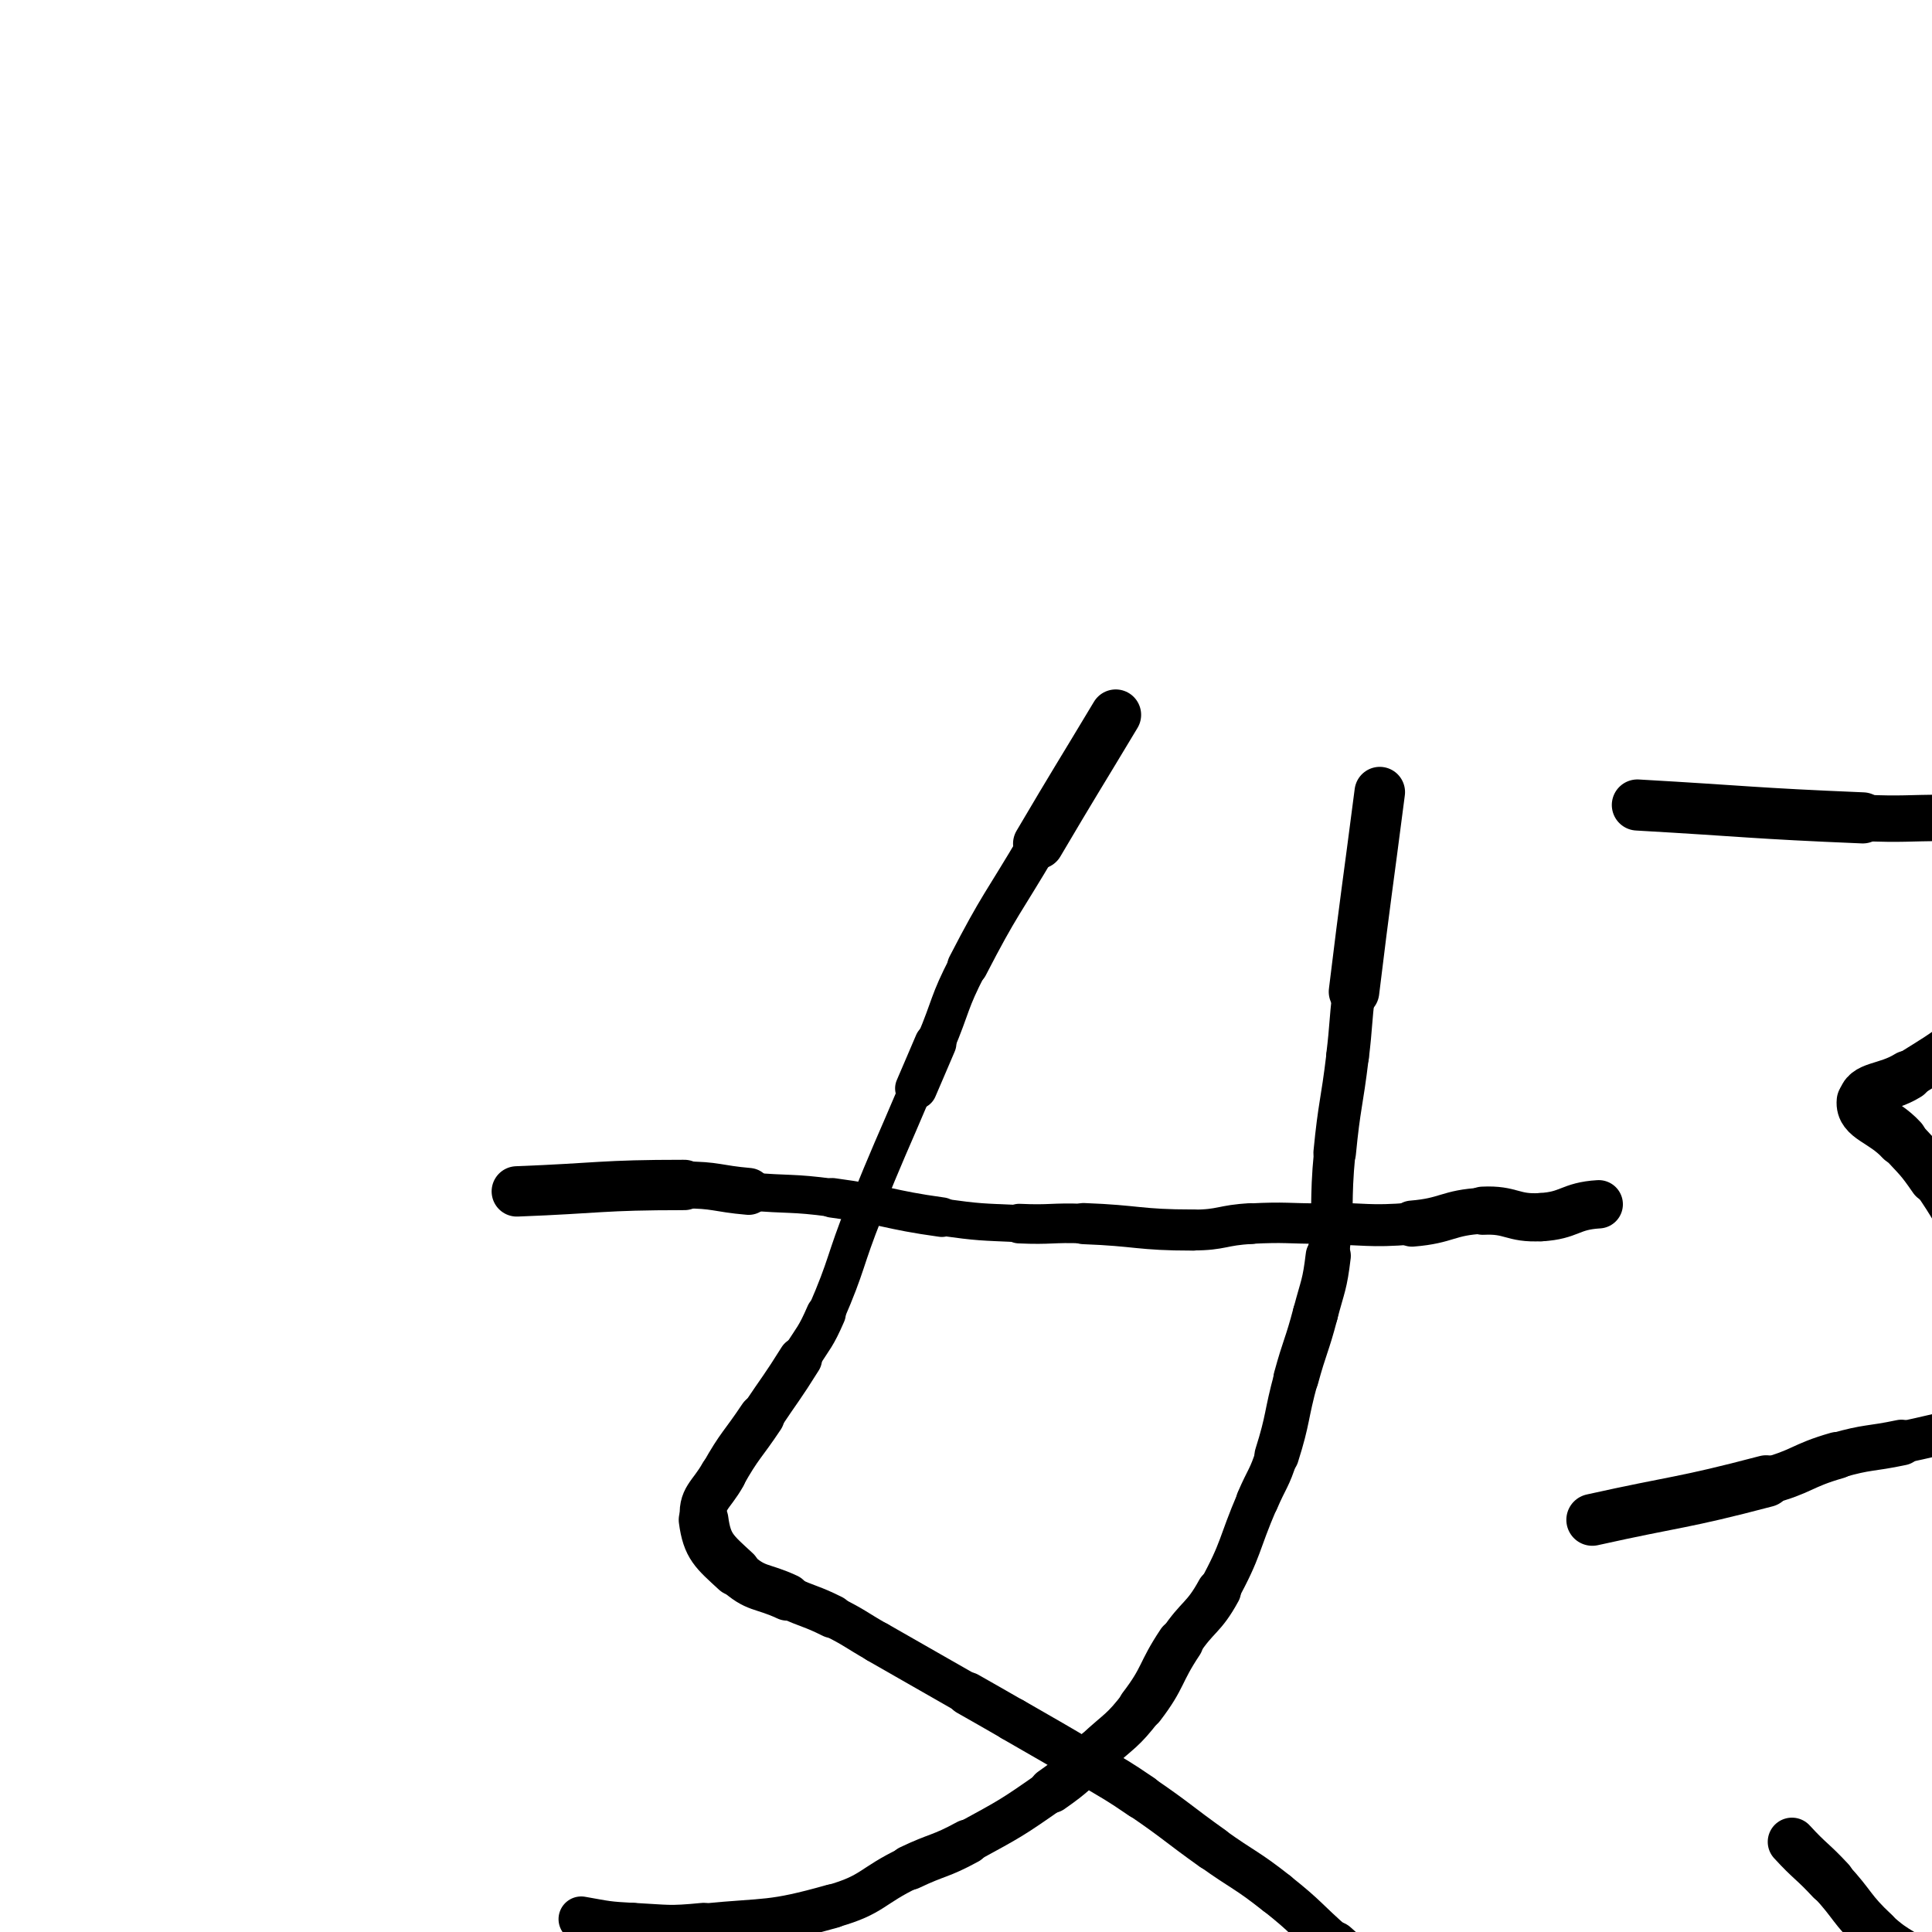
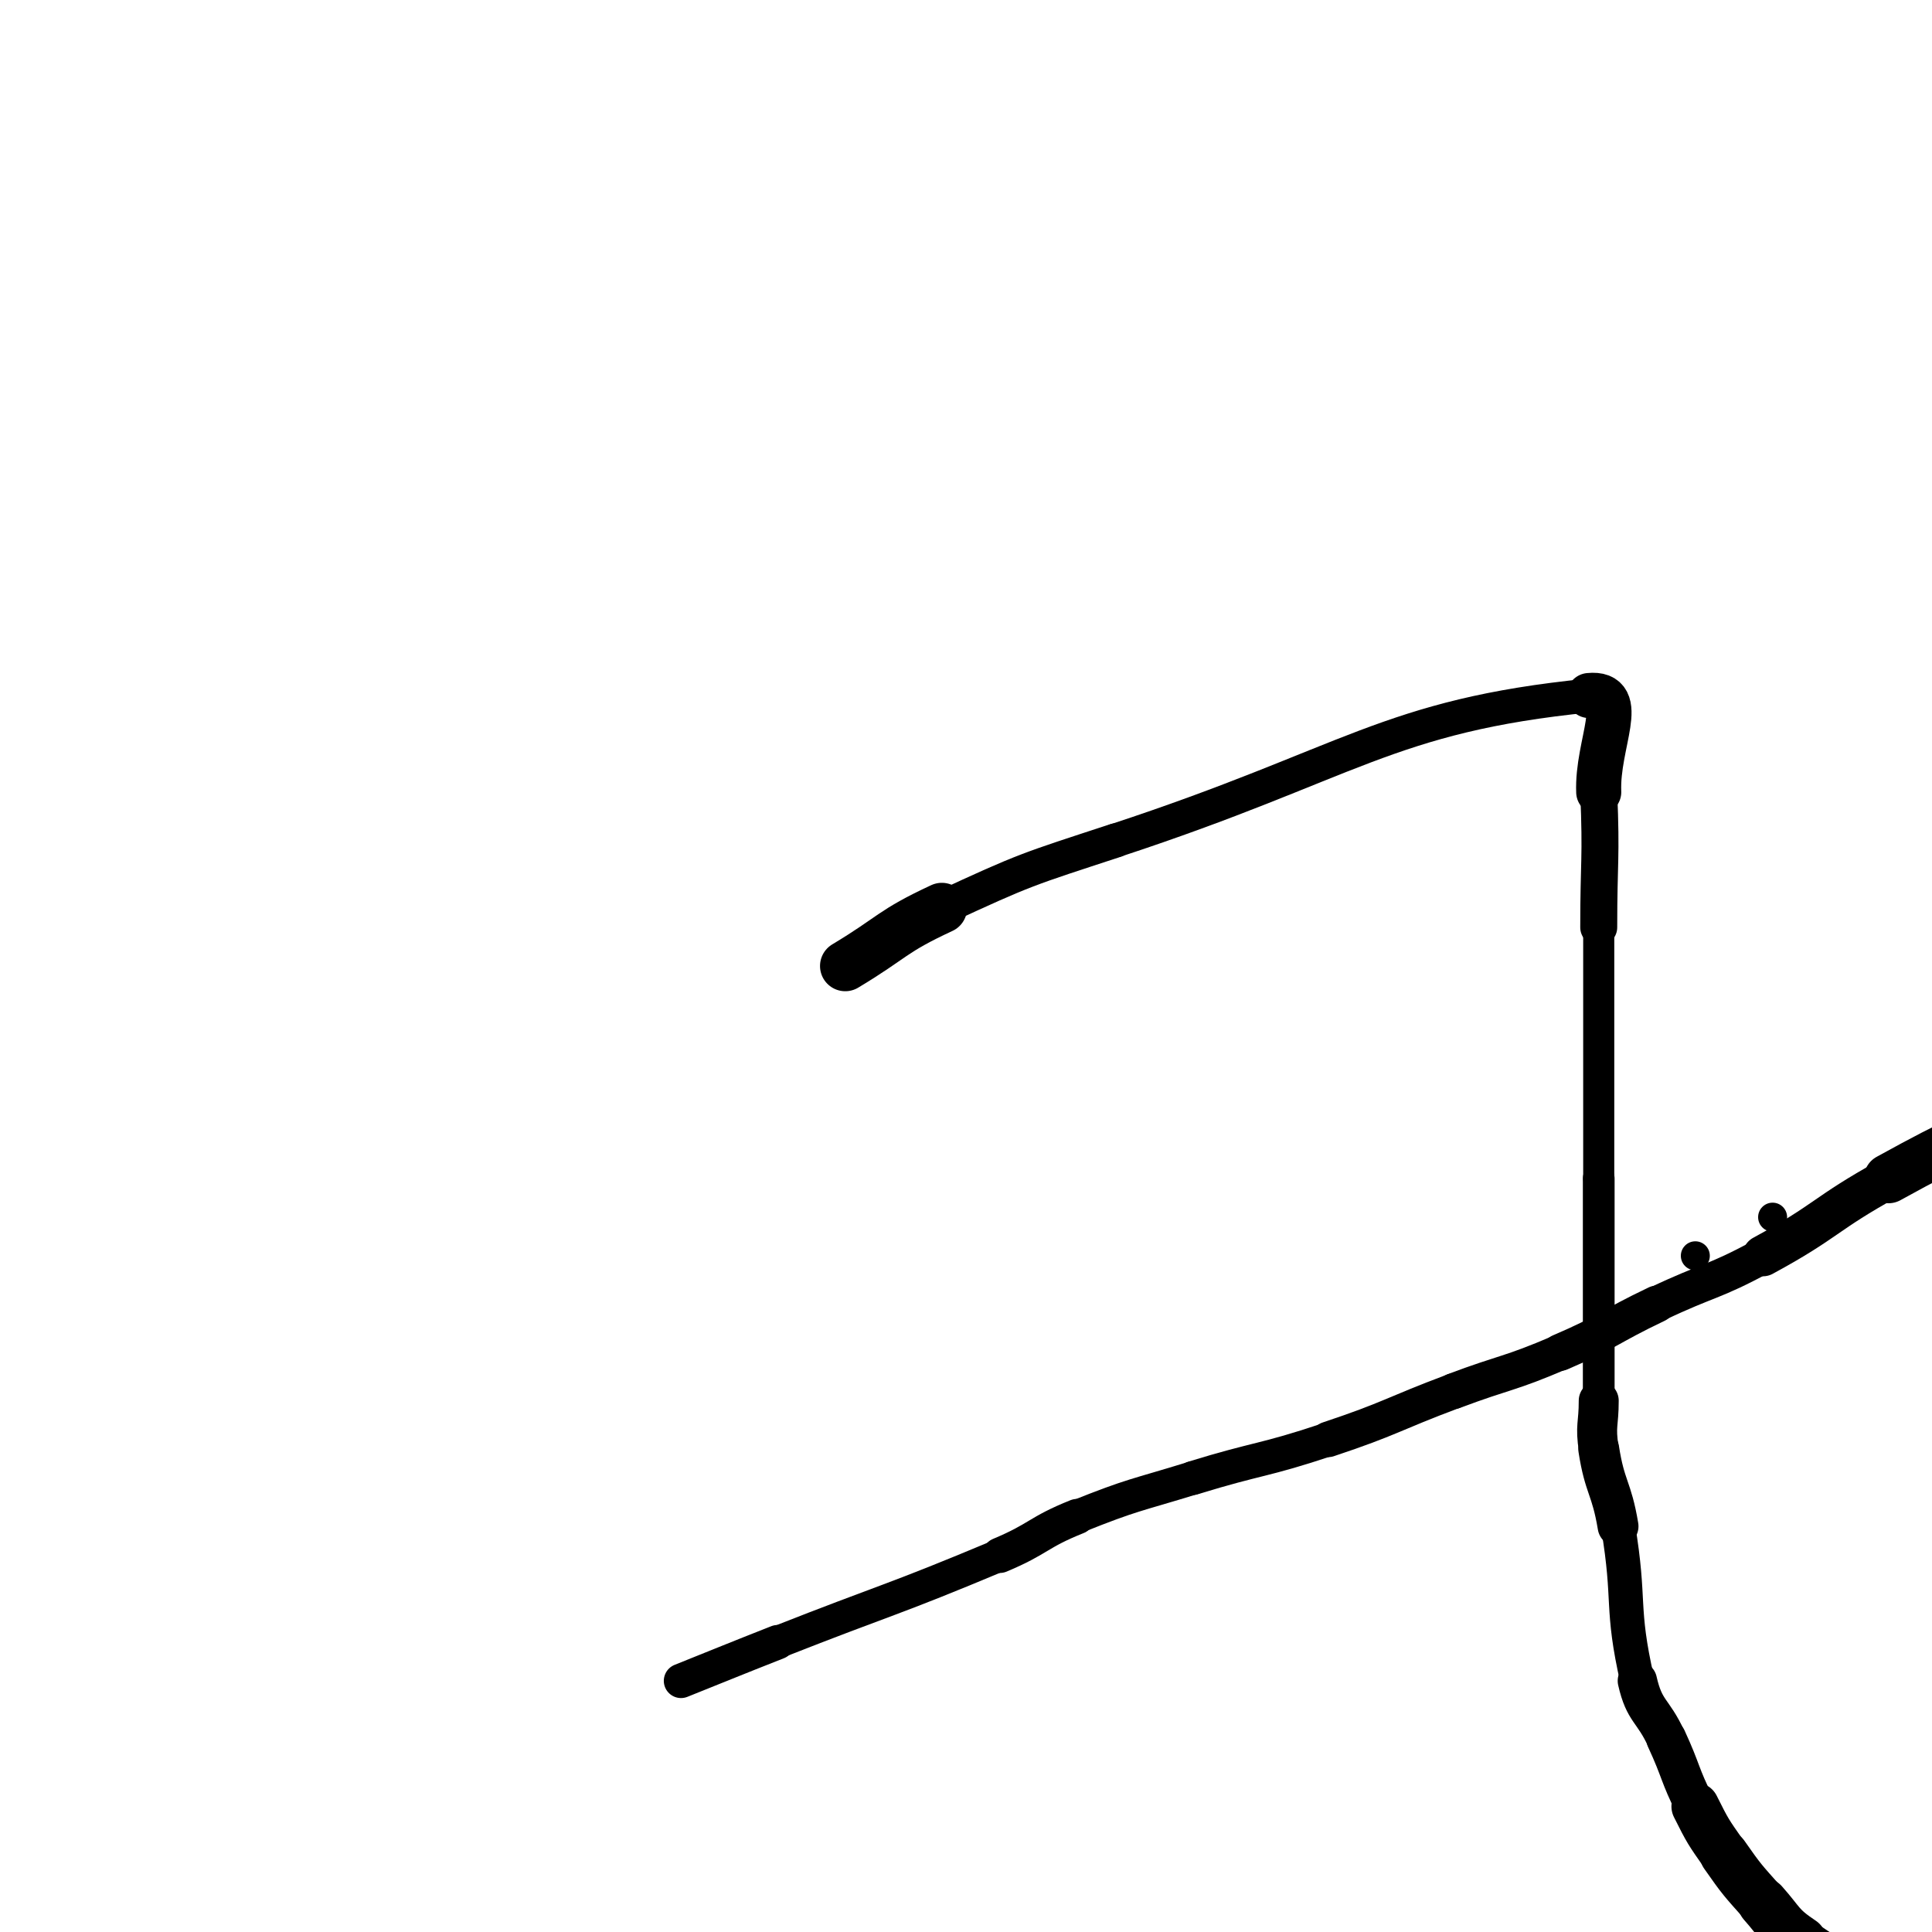
<svg xmlns="http://www.w3.org/2000/svg" viewBox="0 0 200 200" width="200" height="200">
-   <path d="M 115.500,74.000 C 111.500,80.667 111.449,80.637 107.500,87.333" stroke-width="5.260" stroke="black" fill="none" stroke-linecap="round" />
-   <path d="M 107.500,87.333 C 103.783,93.637 103.516,93.510 100.167,100.000" stroke-width="4.225" stroke="black" fill="none" stroke-linecap="round" />
-   <path d="M 100.167,100.000 C 98.183,103.843 98.515,104.006 96.833,108.000" stroke-width="4.052" stroke="black" fill="none" stroke-linecap="round" />
-   <path d="M 96.833,108.000 C 95.848,110.340 95.823,110.329 94.833,112.667" stroke-width="4.346" stroke="black" fill="none" stroke-linecap="round" />
-   <path d="M 94.833,112.667 C 92.156,118.995 92.052,118.954 89.500,125.333" stroke-width="3.466" stroke="black" fill="none" stroke-linecap="round" />
-   <path d="M 89.500,125.333 C 87.385,130.621 87.765,130.791 85.500,136.000" stroke-width="3.895" stroke="black" fill="none" stroke-linecap="round" />
-   <path d="M 85.500,136.000 C 84.431,138.458 84.257,138.389 82.833,140.667" stroke-width="4.111" stroke="black" fill="none" stroke-linecap="round" />
-   <path d="M 82.833,140.667 C 80.924,143.722 80.833,143.667 78.833,146.667" stroke-width="4.537" stroke="black" fill="none" stroke-linecap="round" />
-   <path d="M 78.833,146.667 C 76.833,149.667 76.594,149.537 74.833,152.667" stroke-width="4.779" stroke="black" fill="none" stroke-linecap="round" />
-   <path d="M 74.833,152.667 C 73.594,154.870 72.536,155.100 72.833,157.333" stroke-width="4.846" stroke="black" fill="none" stroke-linecap="round" />
-   <path d="M 72.833,157.333 C 73.202,160.100 73.942,160.613 76.167,162.667" stroke-width="5.146" stroke="black" fill="none" stroke-linecap="round" />
-   <path d="M 76.167,162.667 C 78.276,164.613 78.799,164.073 81.500,165.333" stroke-width="4.873" stroke="black" fill="none" stroke-linecap="round" />
-   <path d="M 81.500,165.333 C 83.799,166.406 83.900,166.200 86.167,167.333" stroke-width="4.481" stroke="black" fill="none" stroke-linecap="round" />
-   <path d="M 86.167,167.333 C 88.566,168.533 88.500,168.667 90.833,170.000" stroke-width="4.288" stroke="black" fill="none" stroke-linecap="round" />
-   <path d="M 90.833,170.000 C 95.500,172.667 95.500,172.667 100.167,175.333" stroke-width="4.318" stroke="black" fill="none" stroke-linecap="round" />
-   <path d="M 100.167,175.333 C 102.500,176.667 102.508,176.654 104.833,178.000" stroke-width="4.509" stroke="black" fill="none" stroke-linecap="round" />
-   <path d="M 104.833,178.000 C 108.841,180.320 108.863,180.284 112.833,182.667" stroke-width="4.534" stroke="black" fill="none" stroke-linecap="round" />
-   <path d="M 112.833,182.667 C 115.530,184.284 115.573,184.225 118.167,186.000" stroke-width="4.696" stroke="black" fill="none" stroke-linecap="round" />
-   <path d="M 118.167,186.000 C 121.906,188.559 121.811,188.698 125.500,191.333" stroke-width="4.633" stroke="black" fill="none" stroke-linecap="round" />
-   <path d="M 125.500,191.333 C 128.811,193.698 128.978,193.483 132.167,196.000" stroke-width="4.584" stroke="black" fill="none" stroke-linecap="round" />
-   <path d="M 132.167,196.000 C 135.312,198.483 135.146,198.690 138.167,201.333" stroke-width="4.561" stroke="black" fill="none" stroke-linecap="round" />
-   <path d="M 138.167,201.333 C 140.479,203.357 140.419,203.437 142.833,205.333" stroke-width="4.905" stroke="black" fill="none" stroke-linecap="round" />
-   <path d="M 142.833,82.000 C 141.500,92.333 141.428,92.325 140.167,102.667" stroke-width="5.232" stroke="black" fill="none" stroke-linecap="round" />
-   <path d="M 140.167,102.667 C 139.761,105.992 139.899,106.008 139.500,109.333" stroke-width="4.431" stroke="black" fill="none" stroke-linecap="round" />
-   <path d="M 139.500,109.333 C 138.899,114.341 138.652,114.316 138.167,119.333" stroke-width="4.405" stroke="black" fill="none" stroke-linecap="round" />
-   <path d="M 138.167,119.333 C 137.652,124.649 138.135,124.709 137.500,130.000" stroke-width="4.295" stroke="black" fill="none" stroke-linecap="round" />
-   <path d="M 137.500,130.000 C 137.135,133.043 136.948,133.030 136.167,136.000" stroke-width="4.675" stroke="black" fill="none" stroke-linecap="round" />
-   <path d="M 136.167,136.000 C 135.282,139.363 135.082,139.310 134.167,142.667" stroke-width="4.687" stroke="black" fill="none" stroke-linecap="round" />
-   <path d="M 134.167,142.667 C 133.082,146.643 133.405,146.747 132.167,150.667" stroke-width="4.609" stroke="black" fill="none" stroke-linecap="round" />
-   <path d="M 132.167,150.667 C 131.405,153.080 131.167,153.000 130.167,155.333" stroke-width="4.411" stroke="black" fill="none" stroke-linecap="round" />
-   <path d="M 130.167,155.333 C 128.167,160.000 128.581,160.240 126.167,164.667" stroke-width="4.355" stroke="black" fill="none" stroke-linecap="round" />
-   <path d="M 126.167,164.667 C 124.581,167.573 124.013,167.230 122.167,170.000" stroke-width="4.622" stroke="black" fill="none" stroke-linecap="round" />
-   <path d="M 122.167,170.000 C 120.013,173.230 120.510,173.602 118.167,176.667" stroke-width="4.847" stroke="black" fill="none" stroke-linecap="round" />
-   <path d="M 118.167,176.667 C 116.177,179.268 115.916,179.090 113.500,181.333" stroke-width="4.717" stroke="black" fill="none" stroke-linecap="round" />
-   <path d="M 113.500,181.333 C 111.250,183.423 111.344,183.576 108.833,185.333" stroke-width="4.734" stroke="black" fill="none" stroke-linecap="round" />
-   <path d="M 108.833,185.333 C 104.677,188.243 104.624,188.235 100.167,190.667" stroke-width="4.443" stroke="black" fill="none" stroke-linecap="round" />
-   <path d="M 100.167,190.667 C 97.291,192.235 97.130,191.922 94.167,193.333" stroke-width="4.645" stroke="black" fill="none" stroke-linecap="round" />
-   <path d="M 94.167,193.333 C 90.130,195.256 90.421,196.137 86.167,197.333" stroke-width="4.489" stroke="black" fill="none" stroke-linecap="round" />
-   <path d="M 86.167,197.333 C 79.754,199.137 79.526,198.686 72.833,199.333" stroke-width="4.551" stroke="black" fill="none" stroke-linecap="round" />
-   <path d="M 72.833,199.333 C 69.193,199.686 69.155,199.526 65.500,199.333" stroke-width="4.703" stroke="black" fill="none" stroke-linecap="round" />
-   <path d="M 65.500,199.333 C 62.821,199.192 62.810,199.133 60.167,198.667" stroke-width="4.695" stroke="black" fill="none" stroke-linecap="round" />
-   <path d="M 53.500,123.333 C 62.167,123.000 62.177,122.667 70.833,122.667" stroke-width="5.214" stroke="black" fill="none" stroke-linecap="round" />
-   <path d="M 70.833,122.667 C 74.177,122.667 74.163,123.043 77.500,123.333" stroke-width="4.859" stroke="black" fill="none" stroke-linecap="round" />
-   <path d="M 77.500,123.333 C 81.830,123.710 81.864,123.426 86.167,124.000" stroke-width="3.940" stroke="black" fill="none" stroke-linecap="round" />
-   <path d="M 86.167,124.000 C 91.864,124.760 91.806,125.215 97.500,126.000" stroke-width="4.099" stroke="black" fill="none" stroke-linecap="round" />
-   <path d="M 97.500,126.000 C 101.472,126.548 101.494,126.485 105.500,126.667" stroke-width="3.845" stroke="black" fill="none" stroke-linecap="round" />
-   <path d="M 105.500,126.667 C 108.827,126.818 108.837,126.543 112.167,126.667" stroke-width="4.099" stroke="black" fill="none" stroke-linecap="round" />
-   <path d="M 112.167,126.667 C 117.837,126.877 117.842,127.333 123.500,127.333" stroke-width="4.259" stroke="black" fill="none" stroke-linecap="round" />
-   <path d="M 123.500,127.333 C 126.509,127.333 126.490,126.817 129.500,126.667" stroke-width="4.226" stroke="black" fill="none" stroke-linecap="round" />
-   <path d="M 129.500,126.667 C 133.157,126.484 133.167,126.667 136.833,126.667" stroke-width="4.186" stroke="black" fill="none" stroke-linecap="round" />
-   <path d="M 136.833,126.667 C 141.500,126.667 141.533,127.037 146.167,126.667" stroke-width="4.343" stroke="black" fill="none" stroke-linecap="round" />
-   <path d="M 146.167,126.667 C 149.867,126.371 149.817,125.518 153.500,125.333" stroke-width="4.773" stroke="black" fill="none" stroke-linecap="round" />
-   <path d="M 153.500,125.333 C 156.483,125.184 156.527,126.165 159.500,126.000" stroke-width="4.988" stroke="black" fill="none" stroke-linecap="round" />
-   <path d="M 159.500,126.000 C 162.527,125.832 162.477,124.845 165.500,124.667" stroke-width="5.003" stroke="black" fill="none" stroke-linecap="round" />
-   <path d="M 169.500,83.333 C 181.167,84.000 181.162,84.180 192.833,84.667" stroke-width="5.291" stroke="black" fill="none" stroke-linecap="round" />
-   <path d="M 192.833,84.667 C 197.162,84.847 197.167,84.667 201.500,84.667" stroke-width="4.805" stroke="black" fill="none" stroke-linecap="round" />
-   <path d="M 201.500,84.667 C 206.167,84.667 206.180,84.878 210.833,84.667" stroke-width="4.647" stroke="black" fill="none" stroke-linecap="round" />
-   <path d="M 210.833,84.667 C 213.513,84.545 213.490,84.167 216.167,84.000" stroke-width="4.948" stroke="black" fill="none" stroke-linecap="round" />
-   <path d="M 216.167,84.000 C 218.823,83.834 218.833,84.000 221.500,84.000" stroke-width="5.067" stroke="black" fill="none" stroke-linecap="round" />
-   <path d="M 221.500,84.000 C 224.167,84.000 226.236,82.655 226.833,84.000" stroke-width="5.228" stroke="black" fill="none" stroke-linecap="round" />
-   <path d="M 226.833,84.000 C 227.569,85.655 226.090,87.435 224.167,90.000" stroke-width="5.395" stroke="black" fill="none" stroke-linecap="round" />
-   <path d="M 224.167,90.000 C 222.090,92.768 221.597,92.456 218.833,94.667" stroke-width="5.067" stroke="black" fill="none" stroke-linecap="round" />
-   <path d="M 218.833,94.667 C 216.597,96.456 216.377,96.180 214.167,98.000" stroke-width="4.901" stroke="black" fill="none" stroke-linecap="round" />
-   <path d="M 214.167,98.000 C 210.710,100.847 210.874,101.047 207.500,104.000" stroke-width="4.838" stroke="black" fill="none" stroke-linecap="round" />
-   <path d="M 207.500,104.000 C 205.541,105.714 205.597,105.796 203.500,107.333" stroke-width="4.891" stroke="black" fill="none" stroke-linecap="round" />
-   <path d="M 203.500,107.333 C 200.597,109.463 200.556,109.424 197.500,111.333" stroke-width="4.917" stroke="black" fill="none" stroke-linecap="round" />
-   <path d="M 197.500,111.333 C 195.222,112.757 192.996,112.376 192.833,114.000" stroke-width="5.182" stroke="black" fill="none" stroke-linecap="round" />
-   <path d="M 192.833,114.000 C 192.662,115.709 194.924,115.917 196.833,118.000" stroke-width="5.405" stroke="black" fill="none" stroke-linecap="round" />
-   <path d="M 196.833,118.000 C 198.591,119.917 198.696,119.861 200.167,122.000" stroke-width="5.184" stroke="black" fill="none" stroke-linecap="round" />
-   <path d="M 200.167,122.000 C 202.363,125.194 202.238,125.292 204.167,128.667" stroke-width="4.797" stroke="black" fill="none" stroke-linecap="round" />
-   <path d="M 204.167,128.667 C 206.238,132.292 206.443,132.208 208.167,136.000" stroke-width="4.649" stroke="black" fill="none" stroke-linecap="round" />
-   <path d="M 208.167,136.000 C 209.777,139.542 209.445,139.688 210.833,143.333" stroke-width="4.390" stroke="black" fill="none" stroke-linecap="round" />
-   <path d="M 210.833,143.333 C 212.111,146.688 212.274,146.628 213.500,150.000" stroke-width="4.580" stroke="black" fill="none" stroke-linecap="round" />
-   <path d="M 213.500,150.000 C 214.940,153.961 215.105,153.930 216.167,158.000" stroke-width="4.800" stroke="black" fill="none" stroke-linecap="round" />
-   <path d="M 216.167,158.000 C 217.105,161.597 216.733,161.688 217.500,165.333" stroke-width="4.731" stroke="black" fill="none" stroke-linecap="round" />
-   <path d="M 217.500,165.333 C 218.066,168.022 218.328,167.970 218.833,170.667" stroke-width="4.834" stroke="black" fill="none" stroke-linecap="round" />
-   <path d="M 218.833,170.667 C 219.328,173.303 219.500,173.331 219.500,176.000" stroke-width="4.888" stroke="black" fill="none" stroke-linecap="round" />
-   <path d="M 219.500,176.000 C 219.500,178.998 219.167,179.000 218.833,182.000" stroke-width="4.979" stroke="black" fill="none" stroke-linecap="round" />
-   <path d="M 218.833,182.000 C 218.500,185.000 218.500,185.000 218.167,188.000" stroke-width="5.021" stroke="black" fill="none" stroke-linecap="round" />
-   <path d="M 218.167,188.000 C 217.833,191.000 218.186,191.084 217.500,194.000" stroke-width="5.054" stroke="black" fill="none" stroke-linecap="round" />
-   <path d="M 217.500,194.000 C 216.853,196.751 216.701,196.761 215.500,199.333" stroke-width="5.078" stroke="black" fill="none" stroke-linecap="round" />
-   <path d="M 215.500,199.333 C 214.367,201.761 214.457,201.889 212.833,204.000" stroke-width="5.092" stroke="black" fill="none" stroke-linecap="round" />
-   <path d="M 212.833,204.000 C 211.124,206.222 211.260,207.029 208.833,208.000" stroke-width="5.174" stroke="black" fill="none" stroke-linecap="round" />
-   <path d="M 208.833,208.000 C 206.260,209.029 205.332,209.071 202.833,208.000" stroke-width="5.320" stroke="black" fill="none" stroke-linecap="round" />
-   <path d="M 202.833,208.000 C 200.665,207.071 201.400,205.754 199.500,204.000" stroke-width="5.180" stroke="black" fill="none" stroke-linecap="round" />
-   <path d="M 199.500,204.000 C 197.067,201.754 196.590,202.262 194.167,200.000" stroke-width="4.819" stroke="black" fill="none" stroke-linecap="round" />
-   <path d="M 194.167,200.000 C 191.590,197.595 191.910,197.262 189.500,194.667" stroke-width="4.885" stroke="black" fill="none" stroke-linecap="round" />
-   <path d="M 189.500,194.667 C 187.576,192.595 187.409,192.750 185.500,190.667" stroke-width="5.009" stroke="black" fill="none" stroke-linecap="round" />
-   <path d="M 164.833,157.333 C 173.833,155.333 173.933,155.676 182.833,153.333" stroke-width="5.372" stroke="black" fill="none" stroke-linecap="round" />
-   <path d="M 182.833,153.333 C 186.600,152.342 186.426,151.735 190.167,150.667" stroke-width="4.858" stroke="black" fill="none" stroke-linecap="round" />
-   <path d="M 190.167,150.667 C 193.426,149.735 193.507,150.034 196.833,149.333" stroke-width="4.737" stroke="black" fill="none" stroke-linecap="round" />
-   <path d="M 196.833,149.333 C 199.840,148.700 199.826,148.633 202.833,148.000" stroke-width="4.343" stroke="black" fill="none" stroke-linecap="round" />
-   <path d="M 202.833,148.000 C 206.160,147.300 206.219,147.530 209.500,146.667" stroke-width="4.579" stroke="black" fill="none" stroke-linecap="round" />
-   <path d="M 209.500,146.667 C 212.552,145.863 212.500,145.667 215.500,144.667" stroke-width="4.869" stroke="black" fill="none" stroke-linecap="round" />
-   <path d="M 215.500,144.667 C 218.500,143.667 218.437,143.387 221.500,142.667" stroke-width="4.947" stroke="black" fill="none" stroke-linecap="round" />
-   <path d="M 221.500,142.667 C 224.103,142.054 224.190,142.467 226.833,142.000" stroke-width="4.910" stroke="black" fill="none" stroke-linecap="round" />
-   <path d="M 226.833,142.000 C 229.856,141.467 229.826,141.300 232.833,140.667" stroke-width="4.971" stroke="black" fill="none" stroke-linecap="round" />
-   <path d="M 232.833,140.667 C 236.160,139.966 236.183,140.071 239.500,139.333" stroke-width="5.152" stroke="black" fill="none" stroke-linecap="round" />
+   <path d="M 87.500,100.000 C 92.500,97.000 92.229,96.447 97.500,94.000" stroke-width="5.223" stroke="black" fill="none" stroke-linecap="round" />
+   <path d="M 97.500,94.000 C 106.229,89.947 106.330,90.011 115.500,87.000" stroke-width="3.546" stroke="black" fill="none" stroke-linecap="round" />
+   <path d="M 115.500,87.000 C 139.830,79.011 143.599,74.090 164.500,72.000" stroke-width="3.509" stroke="black" fill="none" stroke-linecap="round" />
+   <path d="M 164.500,72.000 C 168.599,71.590 165.291,76.985 165.500,82.000" stroke-width="4.667" stroke="black" fill="none" stroke-linecap="round" />
+   <path d="M 165.500,82.000 C 165.791,88.985 165.500,89.000 165.500,96.000" stroke-width="3.827" stroke="black" fill="none" stroke-linecap="round" />
+   <path d="M 165.500,96.000 C 165.500,109.000 165.500,109.000 165.500,122.000" stroke-width="3.219" stroke="black" fill="none" stroke-linecap="round" />
+   <path d="M 165.500,122.000 C 165.500,133.500 165.500,133.500 165.500,145.000" stroke-width="3.285" stroke="black" fill="none" stroke-linecap="round" />
+   <path d="M 165.500,145.000 C 165.500,147.500 165.123,147.546 165.500,150.000" stroke-width="4.138" stroke="black" fill="none" stroke-linecap="round" />
+   <path d="M 165.500,150.000 C 166.123,154.046 166.823,153.940 167.500,158.000" stroke-width="4.230" stroke="black" fill="none" stroke-linecap="round" />
+   <path d="M 167.500,158.000 C 168.823,165.940 167.734,166.232 169.500,174.000" stroke-width="3.538" stroke="black" fill="none" stroke-linecap="round" />
+   <path d="M 169.500,174.000 C 170.234,177.232 171.095,176.956 172.500,180.000" stroke-width="4.073" stroke="black" fill="none" stroke-linecap="round" />
+   <path d="M 172.500,180.000 C 174.095,183.456 173.801,183.602 175.500,187.000" stroke-width="4.146" stroke="black" fill="none" stroke-linecap="round" />
+   <path d="M 175.500,187.000 C 176.801,189.602 176.832,189.617 178.500,192.000" stroke-width="4.948" stroke="black" fill="none" stroke-linecap="round" />
+   <path d="M 178.500,192.000 C 180.332,194.617 180.376,194.611 182.500,197.000" stroke-width="5.068" stroke="black" fill="none" stroke-linecap="round" />
+   <path d="M 182.500,197.000 C 184.376,199.111 184.167,199.445 186.500,201.000" stroke-width="5.238" stroke="black" fill="none" stroke-linecap="round" />
+   <path d="M 186.500,201.000 C 191.667,204.445 191.741,204.644 197.500,207.000" stroke-width="4.878" stroke="black" fill="none" stroke-linecap="round" />
+   <path d="M 197.500,207.000 C 202.741,209.144 203.033,208.392 208.500,210.000" stroke-width="4.038" stroke="black" fill="none" stroke-linecap="round" />
+   <path d="M 208.500,210.000 C 211.533,210.892 211.455,211.170 214.500,212.000" stroke-width="4.648" stroke="black" fill="none" stroke-linecap="round" />
+   <circle r="1.5" cx="175.5" cy="130" fill="black" />
+   <circle r="1.5" cx="183.5" cy="126" fill="black" />
+   <path d="M 211.500,114.000 C 203.500,118.000 203.324,117.683 195.500,122.000" stroke-width="5.120" stroke="black" fill="none" stroke-linecap="round" />
+   <path d="M 195.500,122.000 C 188.824,125.683 189.198,126.372 182.500,130.000" stroke-width="4.241" stroke="black" fill="none" stroke-linecap="round" />
+   <path d="M 182.500,130.000 C 177.198,132.872 176.954,132.403 171.500,135.000" stroke-width="3.699" stroke="black" fill="none" stroke-linecap="round" />
+   <path d="M 171.500,135.000 C 166.454,137.403 166.630,137.802 161.500,140.000" stroke-width="3.828" stroke="black" fill="none" stroke-linecap="round" />
+   <path d="M 161.500,140.000 C 156.130,142.302 155.979,141.945 150.500,144.000" stroke-width="3.717" stroke="black" fill="none" stroke-linecap="round" />
+   <path d="M 150.500,144.000 C 143.979,146.445 144.100,146.800 137.500,149.000" stroke-width="3.679" stroke="black" fill="none" stroke-linecap="round" />
+   <path d="M 137.500,149.000 C 130.600,151.300 130.457,150.860 123.500,153.000" stroke-width="3.512" stroke="black" fill="none" stroke-linecap="round" />
+   <path d="M 123.500,153.000 C 117.457,154.860 117.358,154.657 111.500,157.000" stroke-width="3.465" stroke="black" fill="none" stroke-linecap="round" />
+   <path d="M 111.500,157.000 C 107.358,158.657 107.621,159.272 103.500,161.000" stroke-width="3.665" stroke="black" fill="none" stroke-linecap="round" />
+   <path d="M 103.500,161.000 C 92.121,165.772 91.990,165.474 80.500,170.000" stroke-width="3.370" stroke="black" fill="none" stroke-linecap="round" />
+   <path d="M 80.500,170.000 C 75.490,171.974 75.500,172.000 70.500,174.000" stroke-width="3.565" stroke="black" fill="none" stroke-linecap="round" />
</svg>
